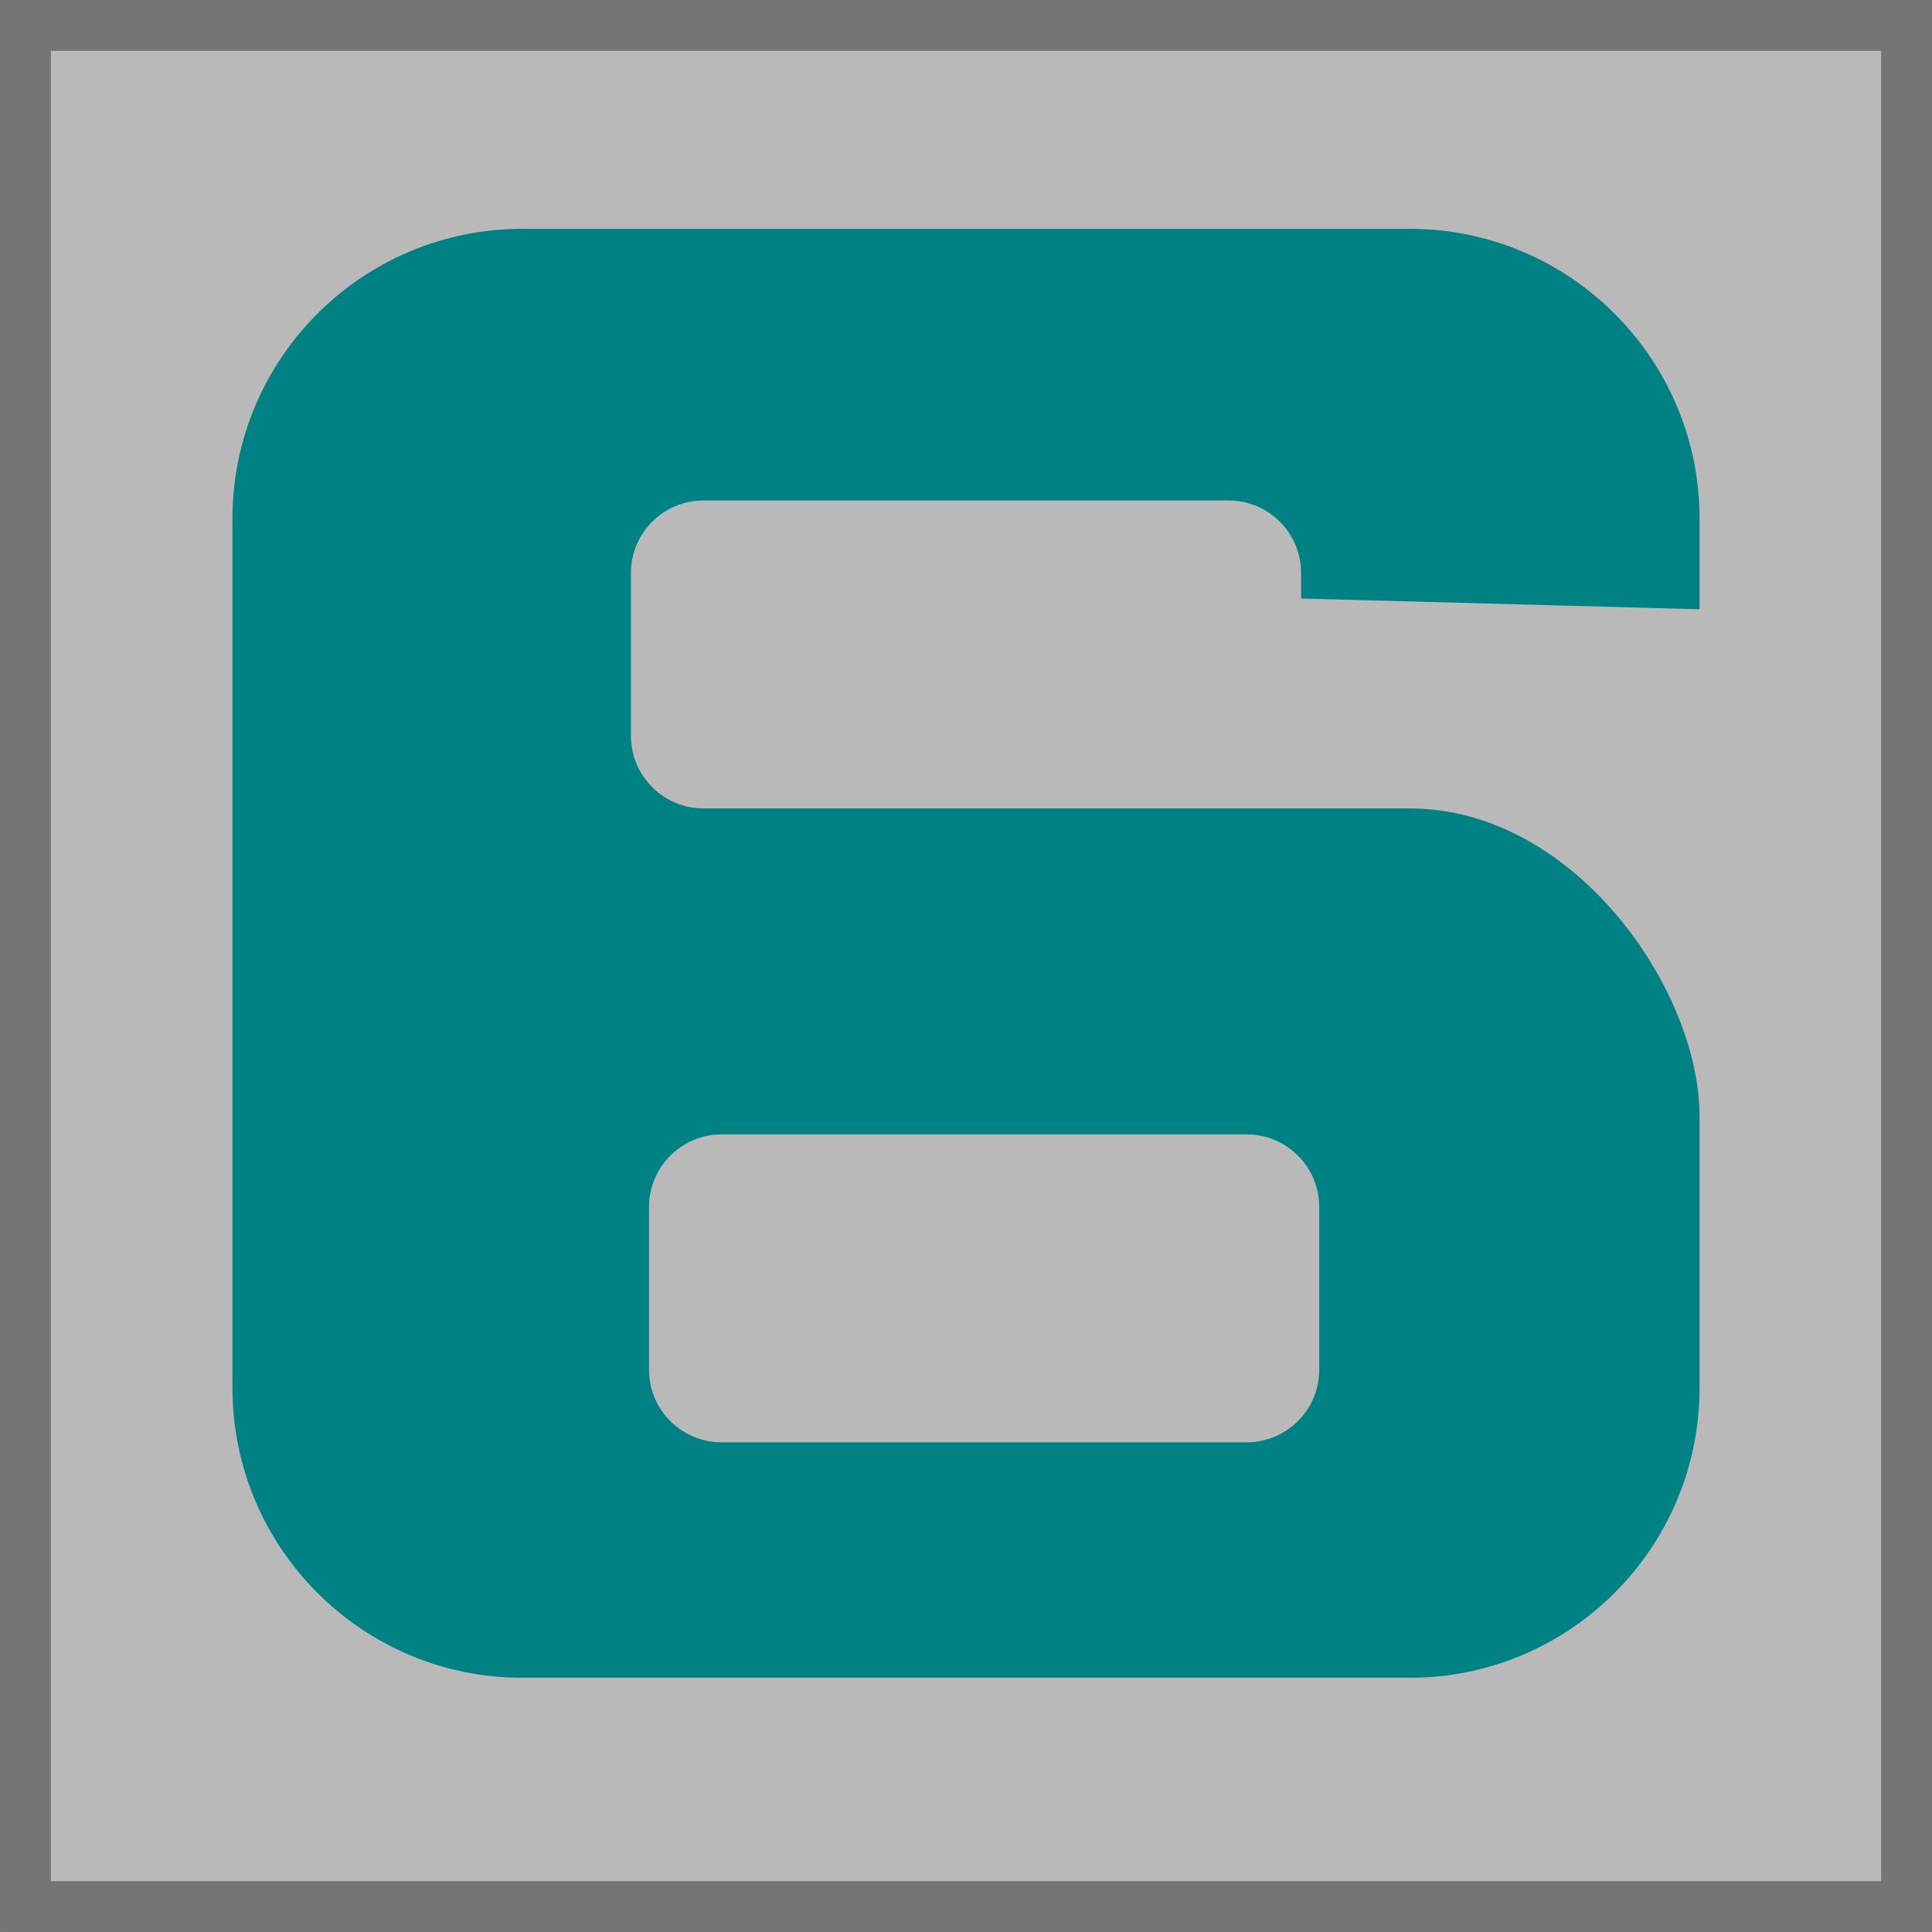
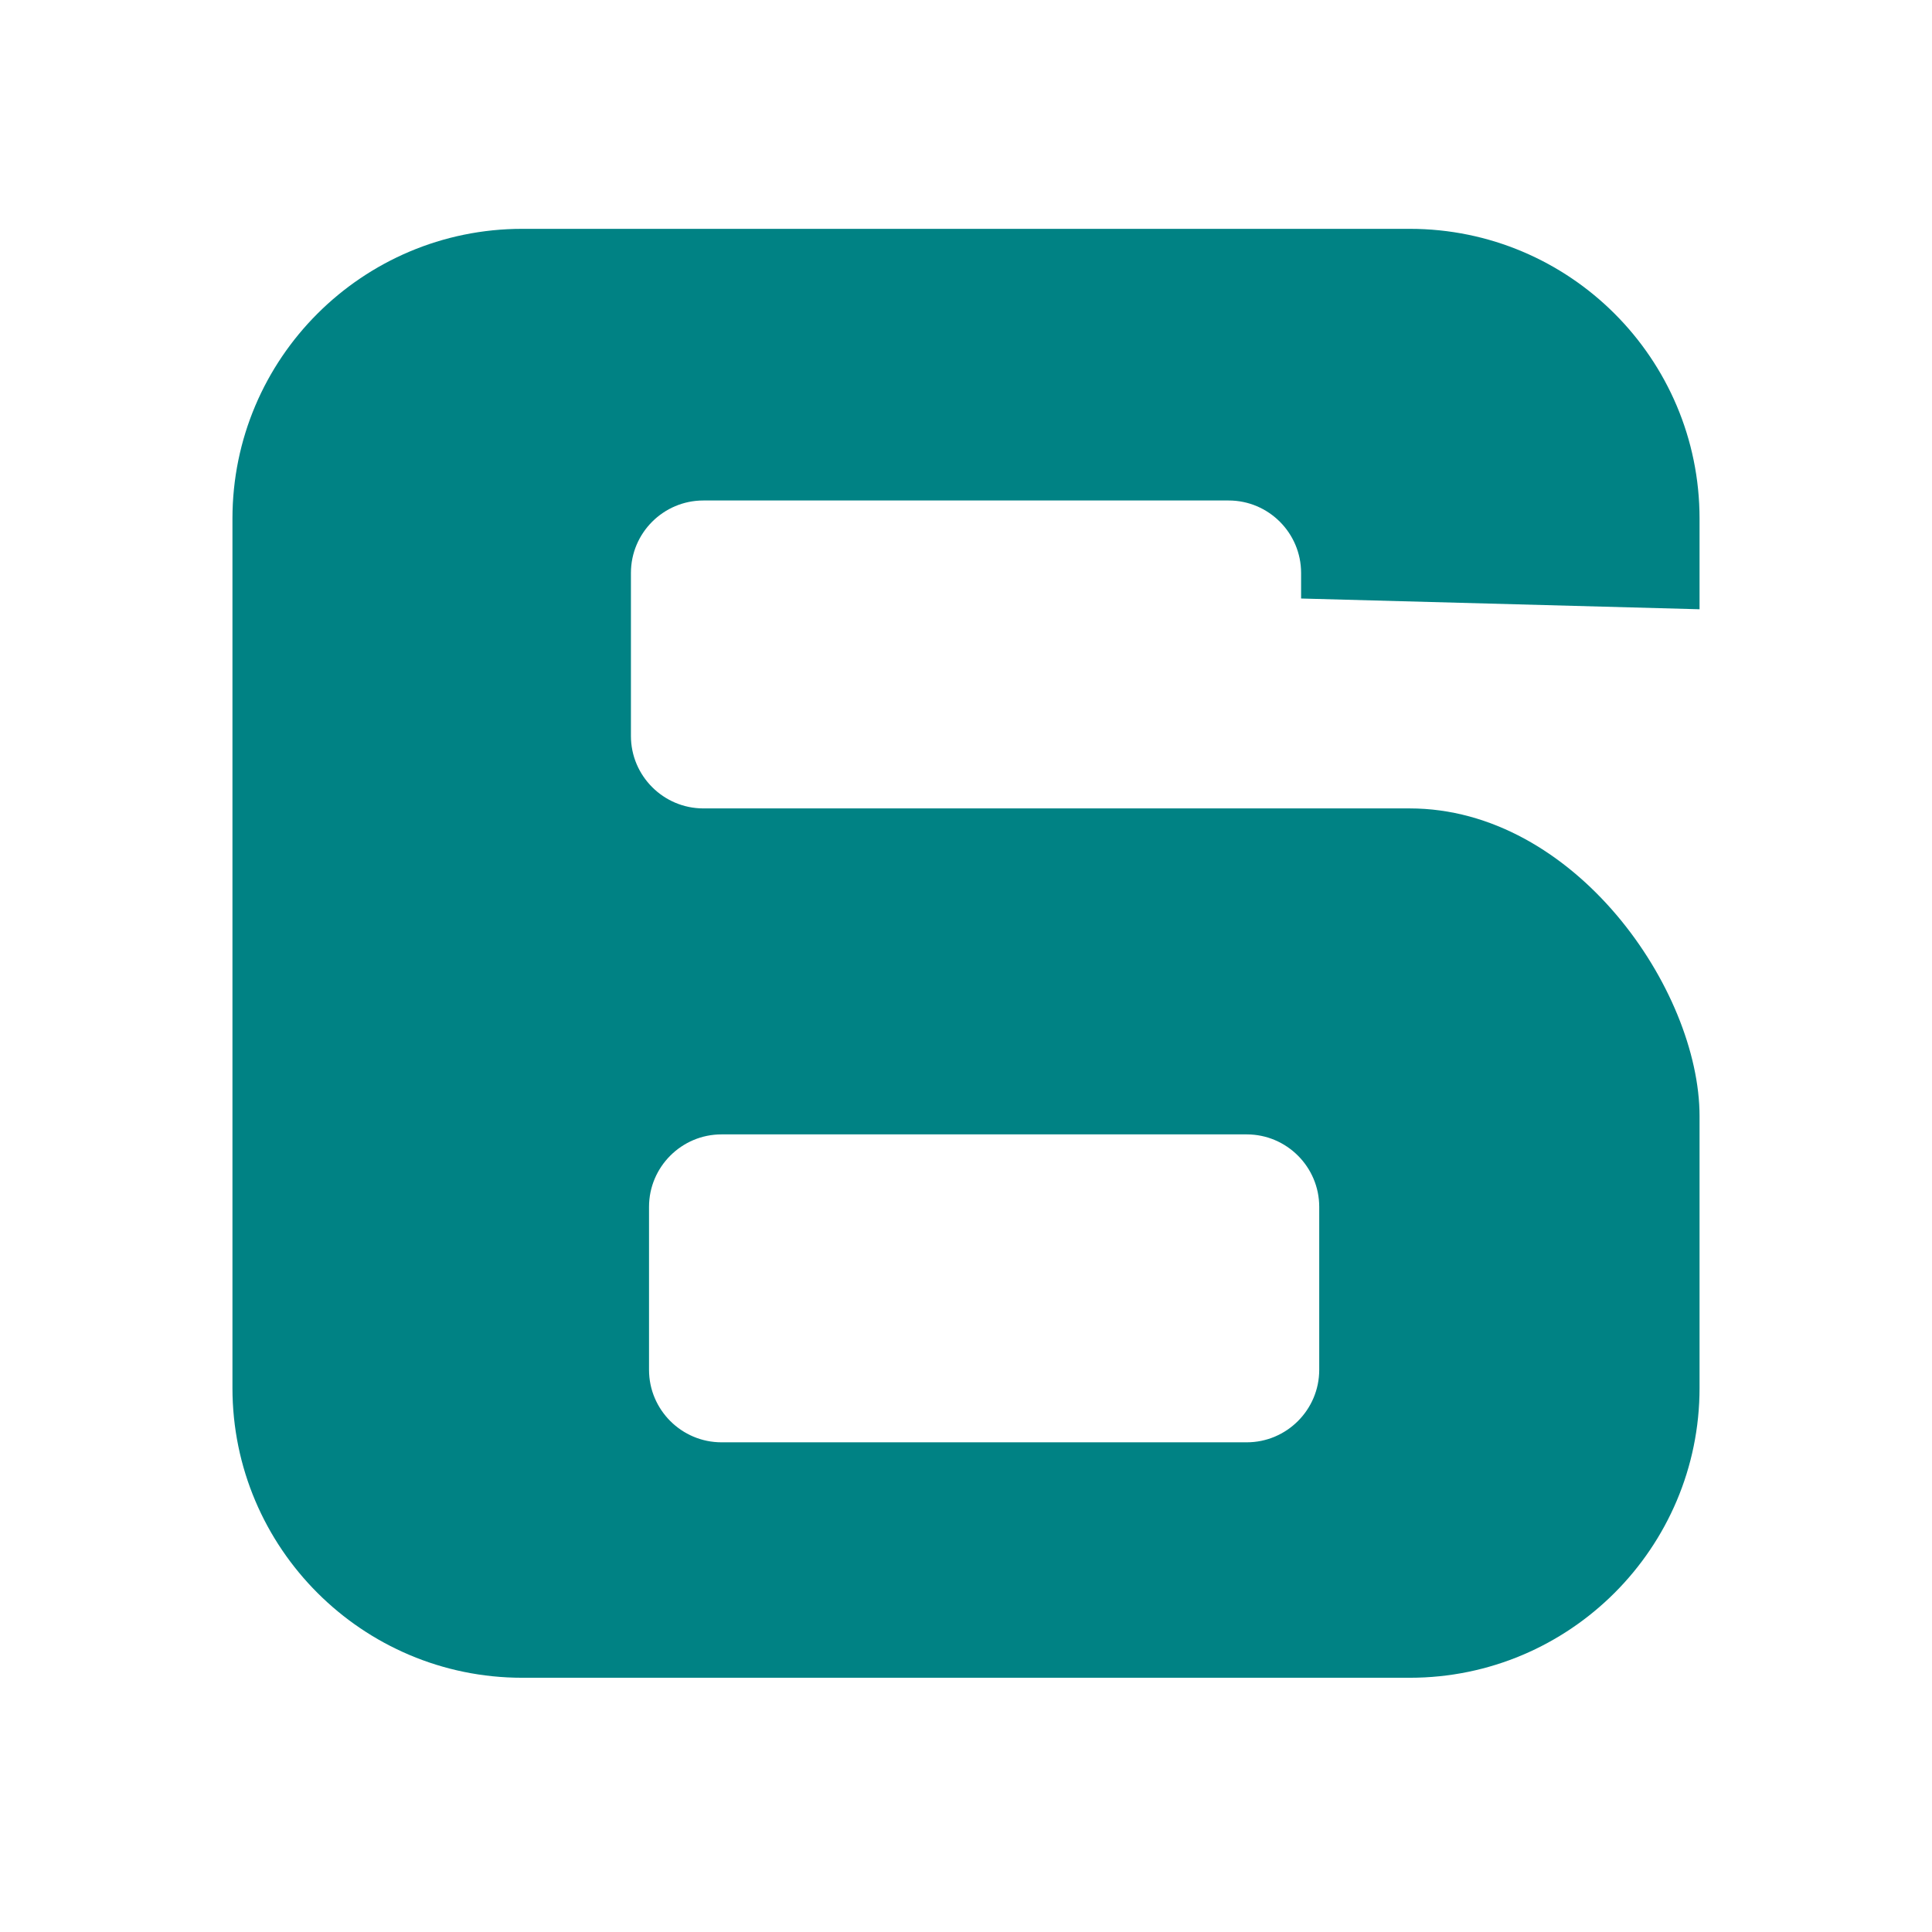
<svg xmlns="http://www.w3.org/2000/svg" version="1.1" id="レイヤー_1" x="0px" y="0px" width="76px" height="76px" viewBox="0 0 76 76" enable-background="new 0 0 76 76" xml:space="preserve">
-   <g id="rect1313_66_">
-     <polygon fill="#B9B9B9" points="75.001,75.001 1,75.001 1,1 75.001,1  " />
-     <path fill="#757575" d="M75.991,0C75.996,0,76,0.004,76,0.009V75.99c0,0.006-0.004,0.01-0.009,0.01H0.009   C0.004,76,0,75.996,0,75.99V0.009C0,0.004,0.004,0,0.009,0H75.991 M74,2H2v72h72V2L74,2z" />
-   </g>
  <path fill="#008284" d="M66.856,23.967v-3.565c0-6.296-5.109-11.4-11.399-11.4H20.544c-6.29,0-11.4,5.104-11.4,11.4v34.197  c0,6.29,5.11,11.4,11.4,11.4h34.913c6.29,0,11.399-5.11,11.399-11.4V43.911c0-4.984-4.921-12.11-11.405-12.11H27.669  c-1.569,0-2.85-1.28-2.85-2.85v-6.412c0-1.575,1.28-2.851,2.85-2.851h20.663c1.569,0,2.85,1.275,2.85,2.851v1.005L66.856,23.967z   M25.531,47.474c0-1.569,1.28-2.85,2.851-2.85h20.662c1.57,0,2.851,1.28,2.851,2.85v6.412c0,1.57-1.28,2.851-2.851,2.851H28.382  c-1.57,0-2.851-1.28-2.851-2.851V47.474z" />
</svg>
